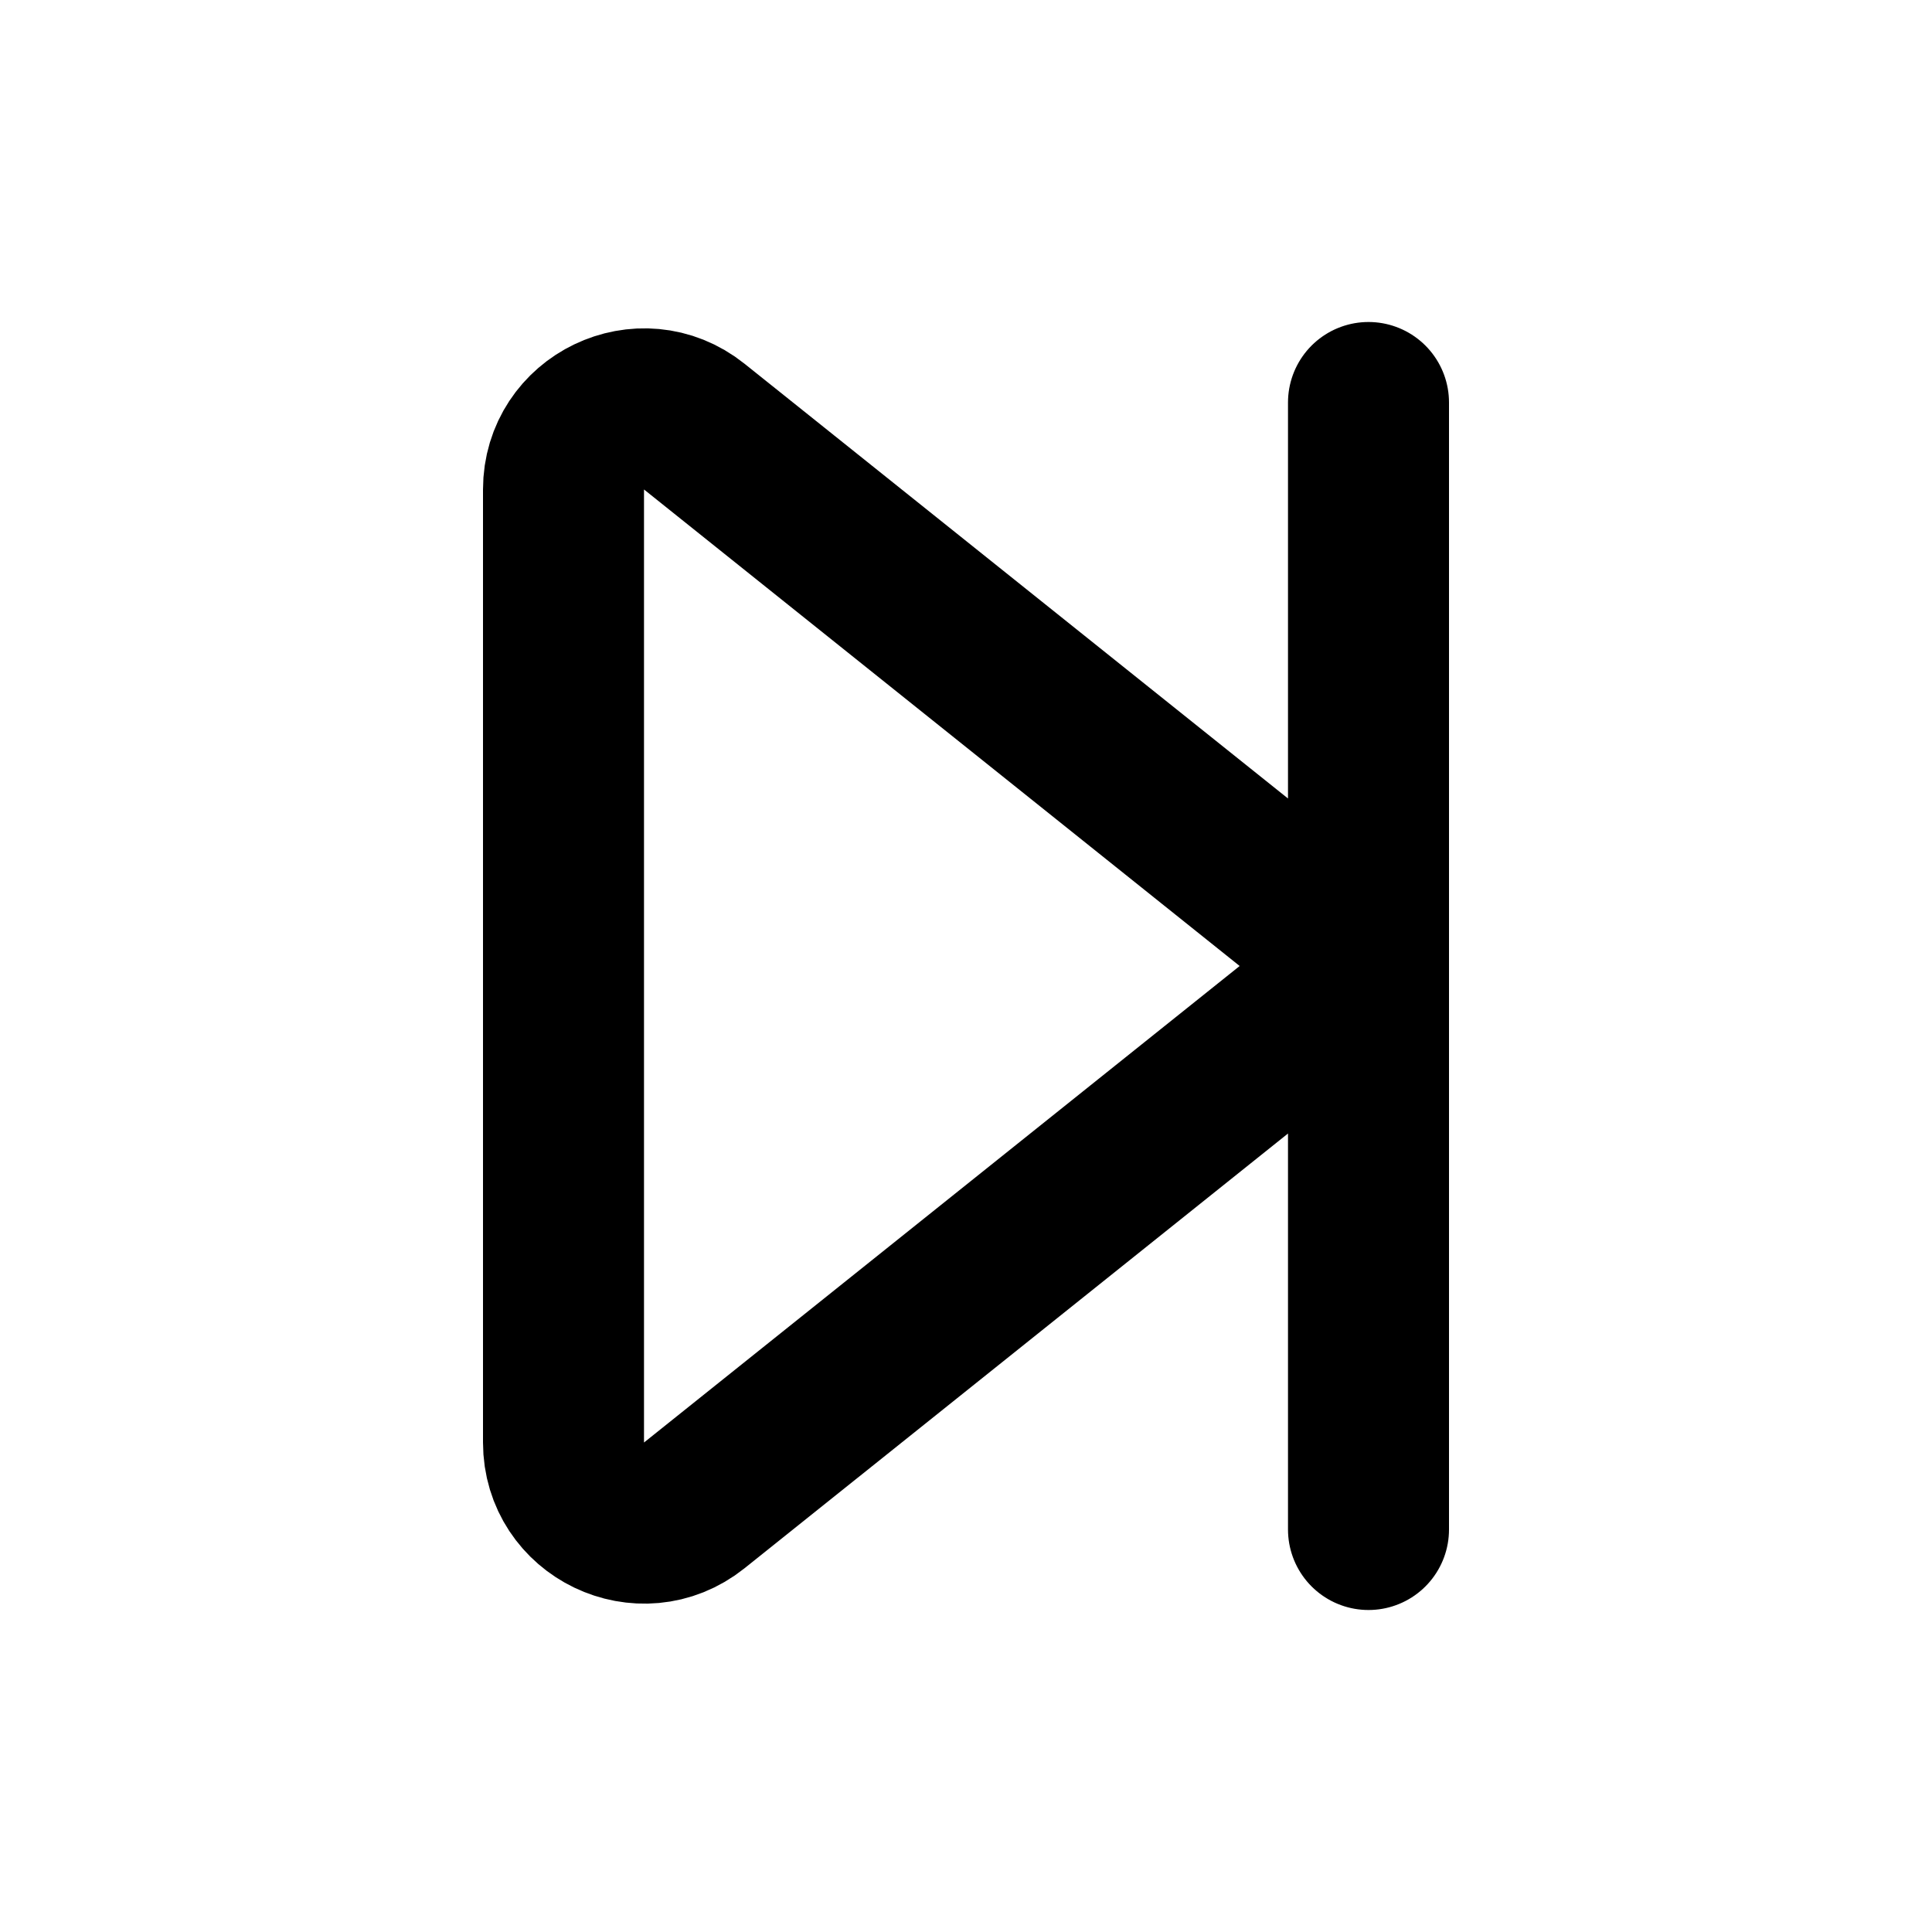
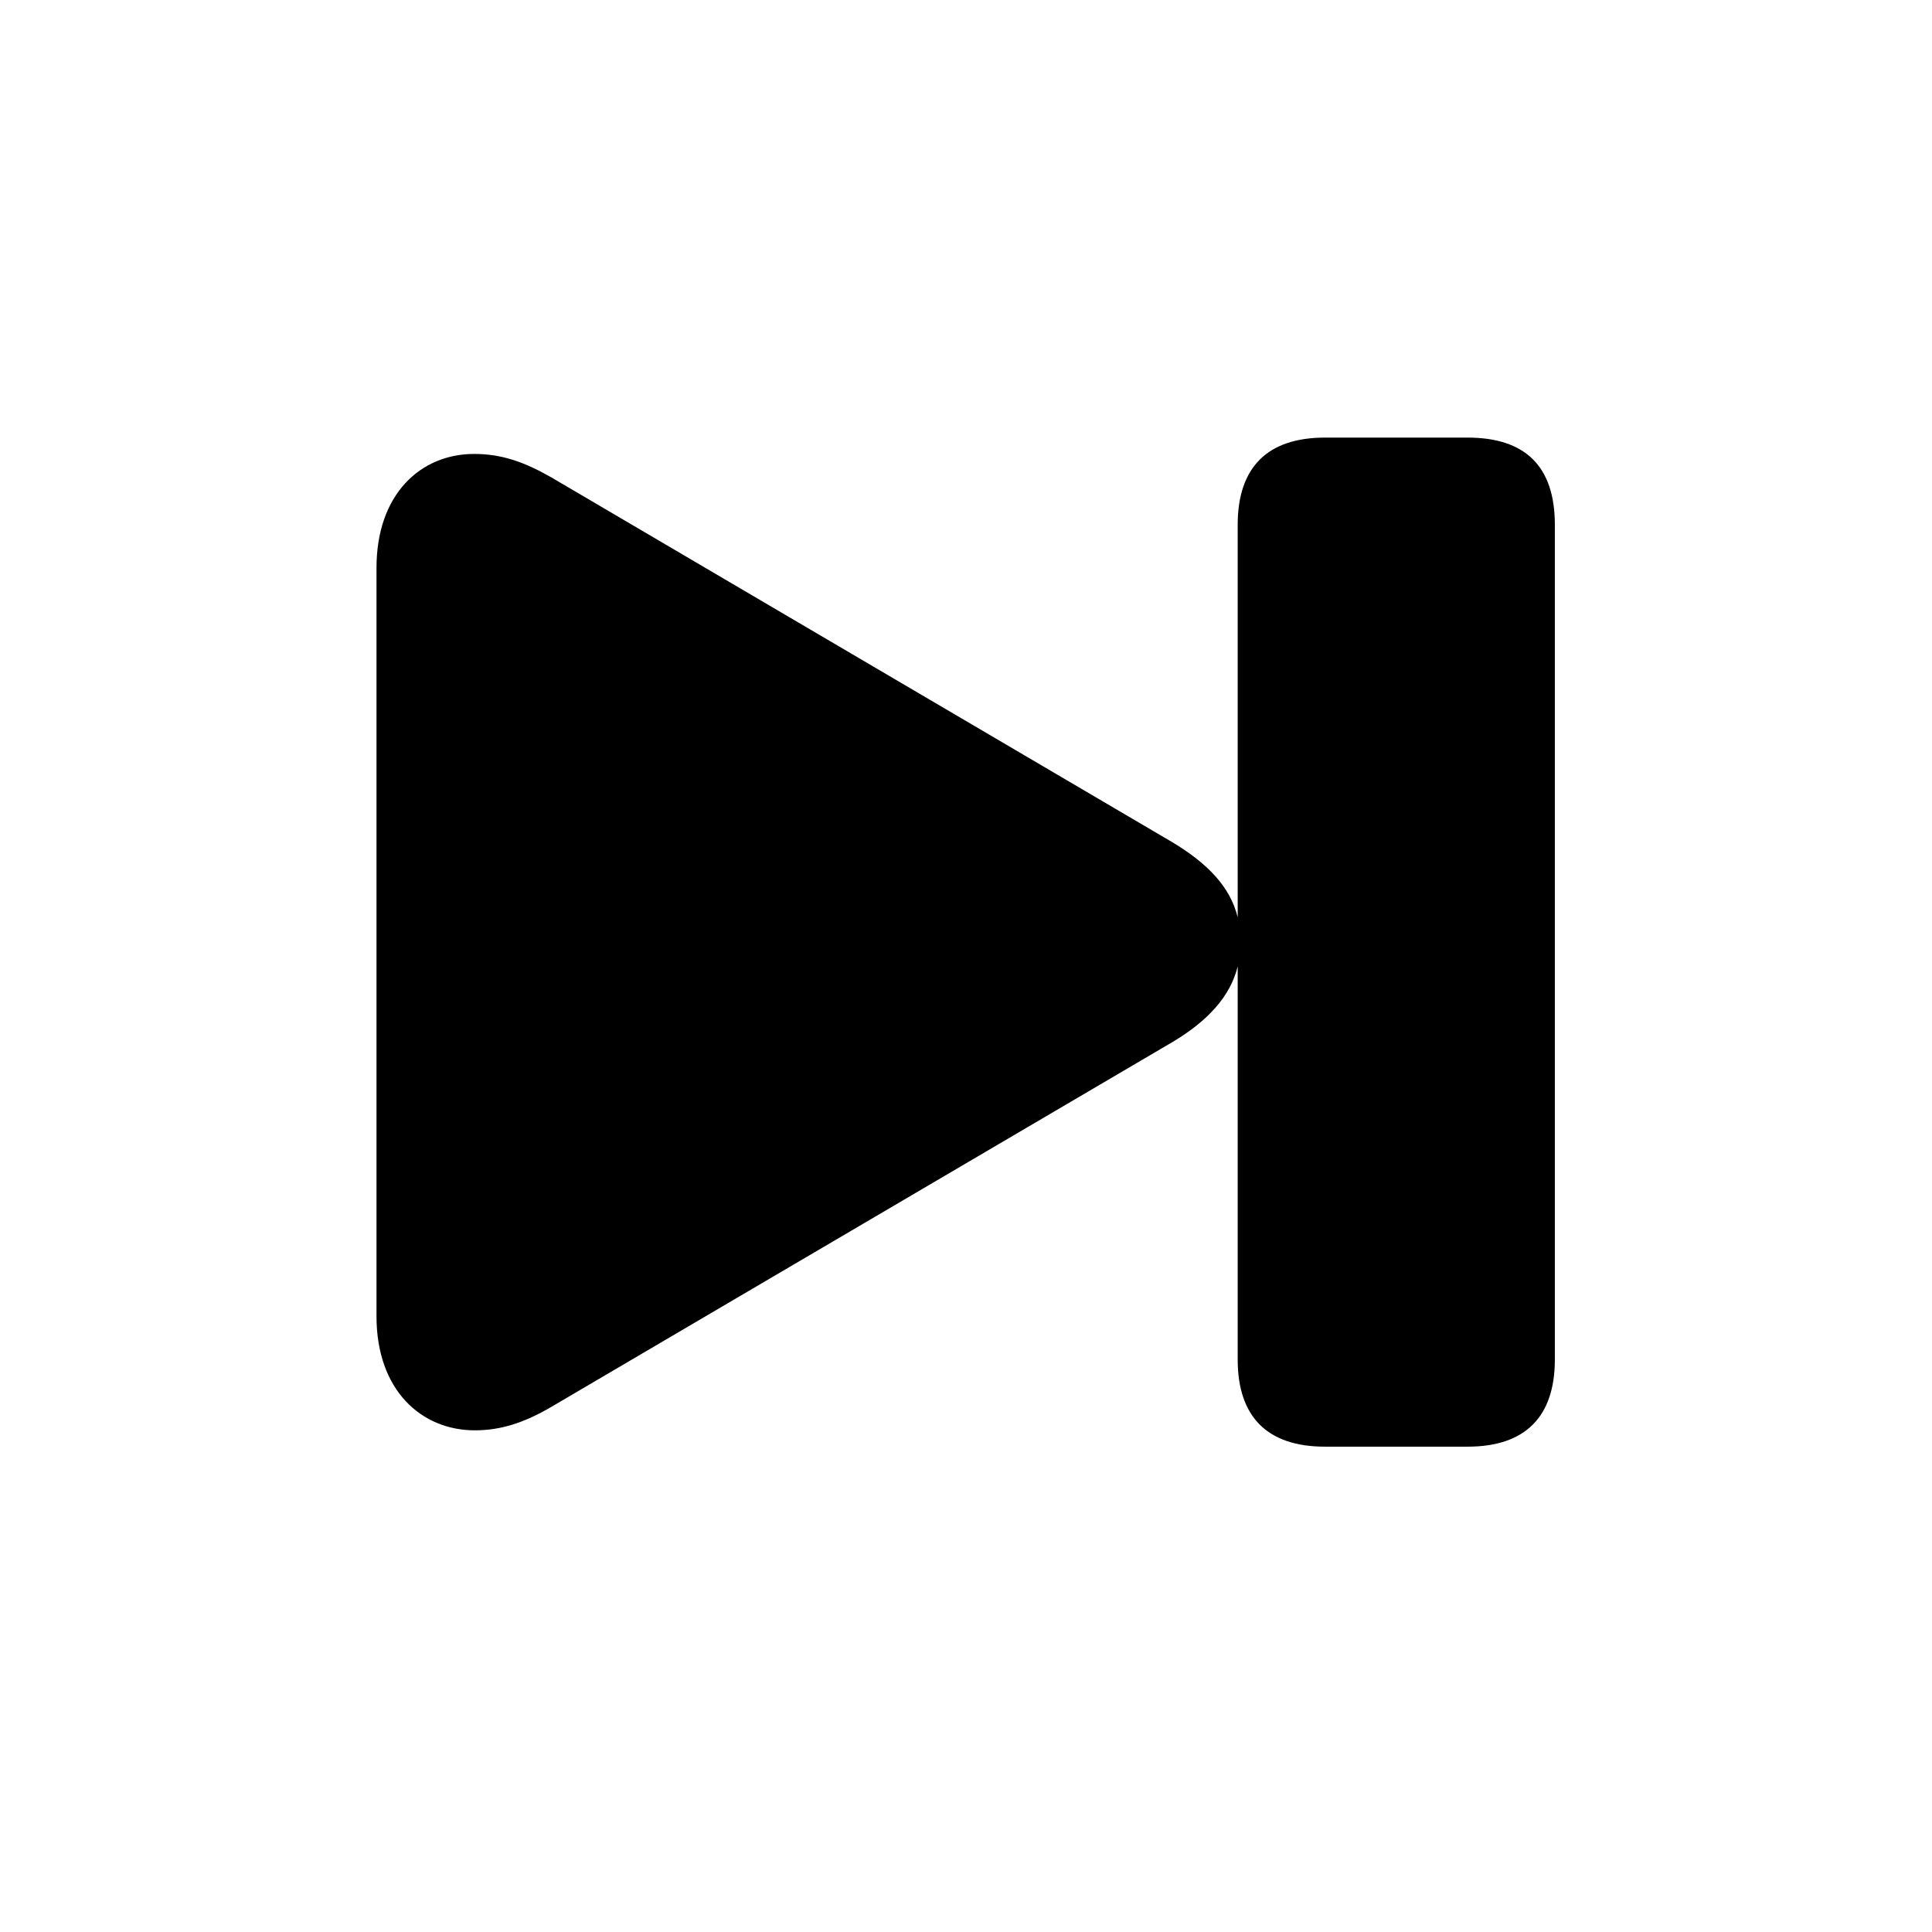
<svg xmlns="http://www.w3.org/2000/svg" width="24" height="24" viewBox="0 0 24 24" fill="none">
-   <path d="M17 5V19M16.024 12.781L8.625 18.7C7.97 19.224 7 18.758 7 17.919V6.081C7 5.242 7.97 4.776 8.625 5.3L16.024 11.219C16.524 11.62 16.524 12.38 16.024 12.781Z" stroke="currentColor" stroke-width="2" stroke-linecap="round" />
+   <path d="M5.898 17.768C6.229 17.768 6.516 17.67 6.84 17.482L14.561 12.947C15.006 12.683 15.285 12.374 15.375 12.005V16.887C15.375 17.602 15.744 17.971 16.46 17.971H18.23C18.946 17.971 19.315 17.602 19.315 16.887V6.521C19.315 5.79 18.946 5.436 18.23 5.436H16.46C15.744 5.436 15.375 5.805 15.375 6.521V11.395C15.285 11.026 15.013 10.732 14.561 10.461L6.84 5.925C6.508 5.737 6.229 5.639 5.89 5.639C5.227 5.639 4.677 6.136 4.677 7.055V16.352C4.677 17.271 5.235 17.768 5.898 17.768Z" fill="currentColor" />
</svg>
